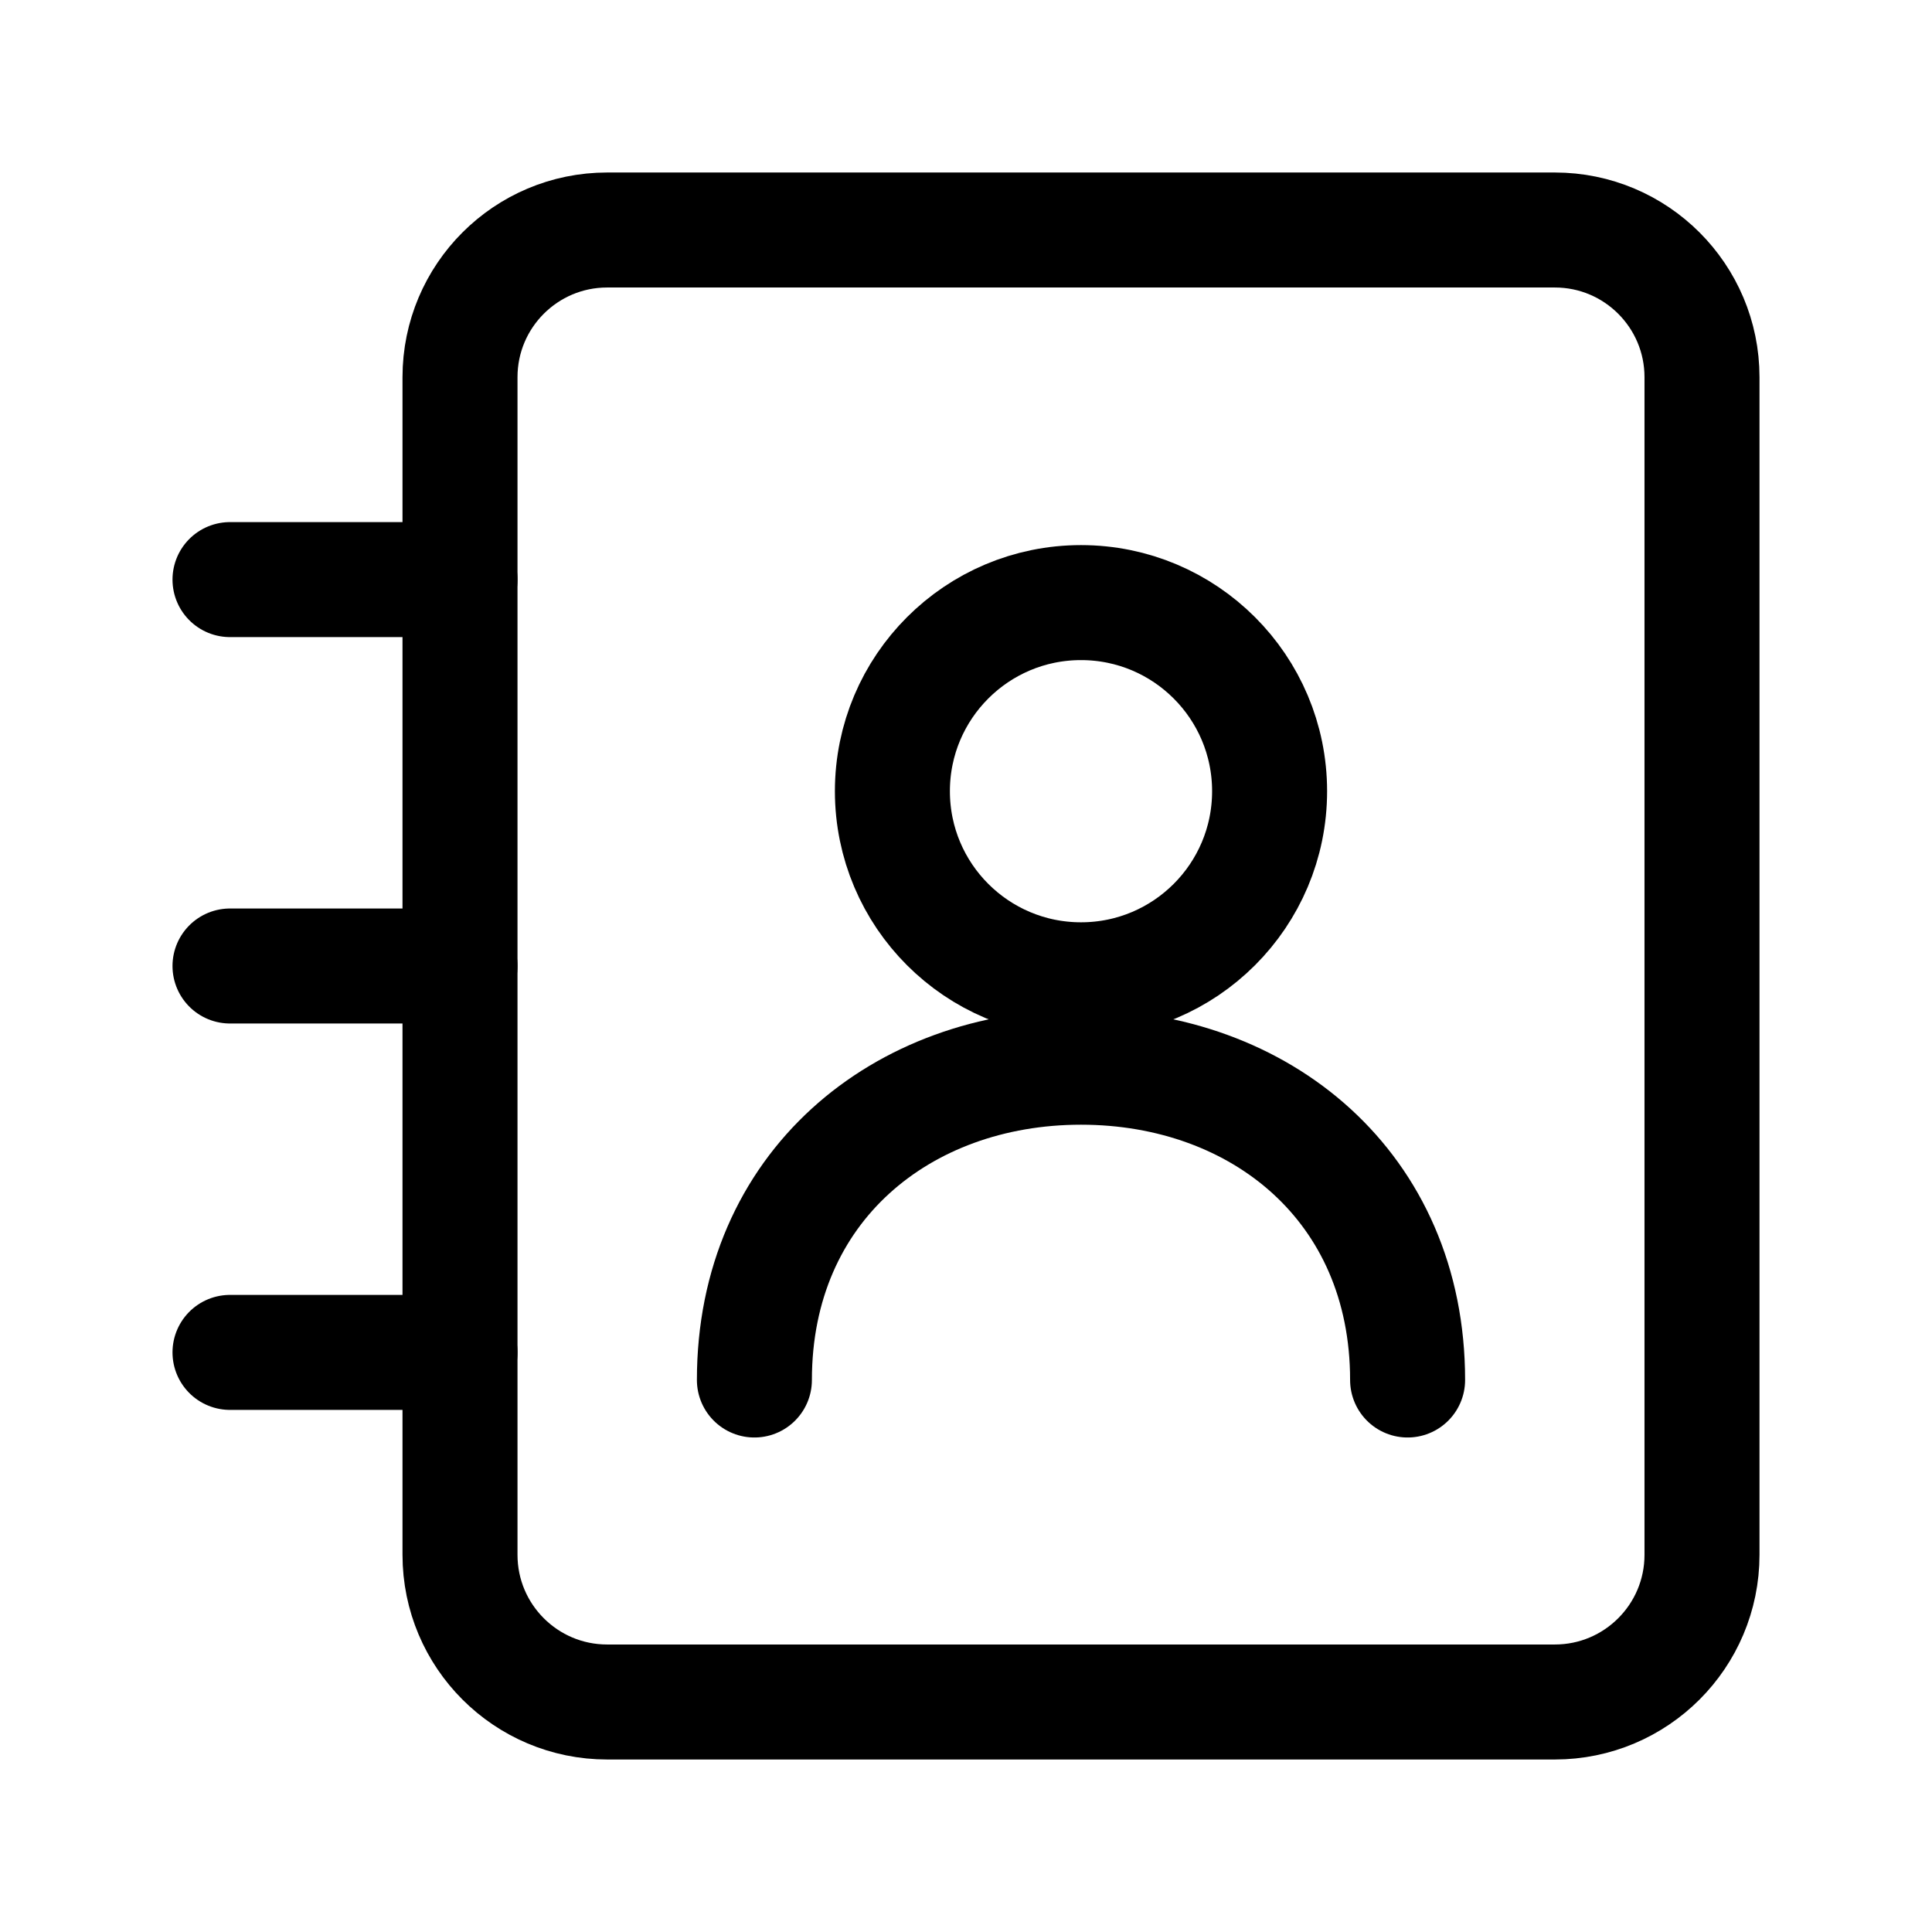
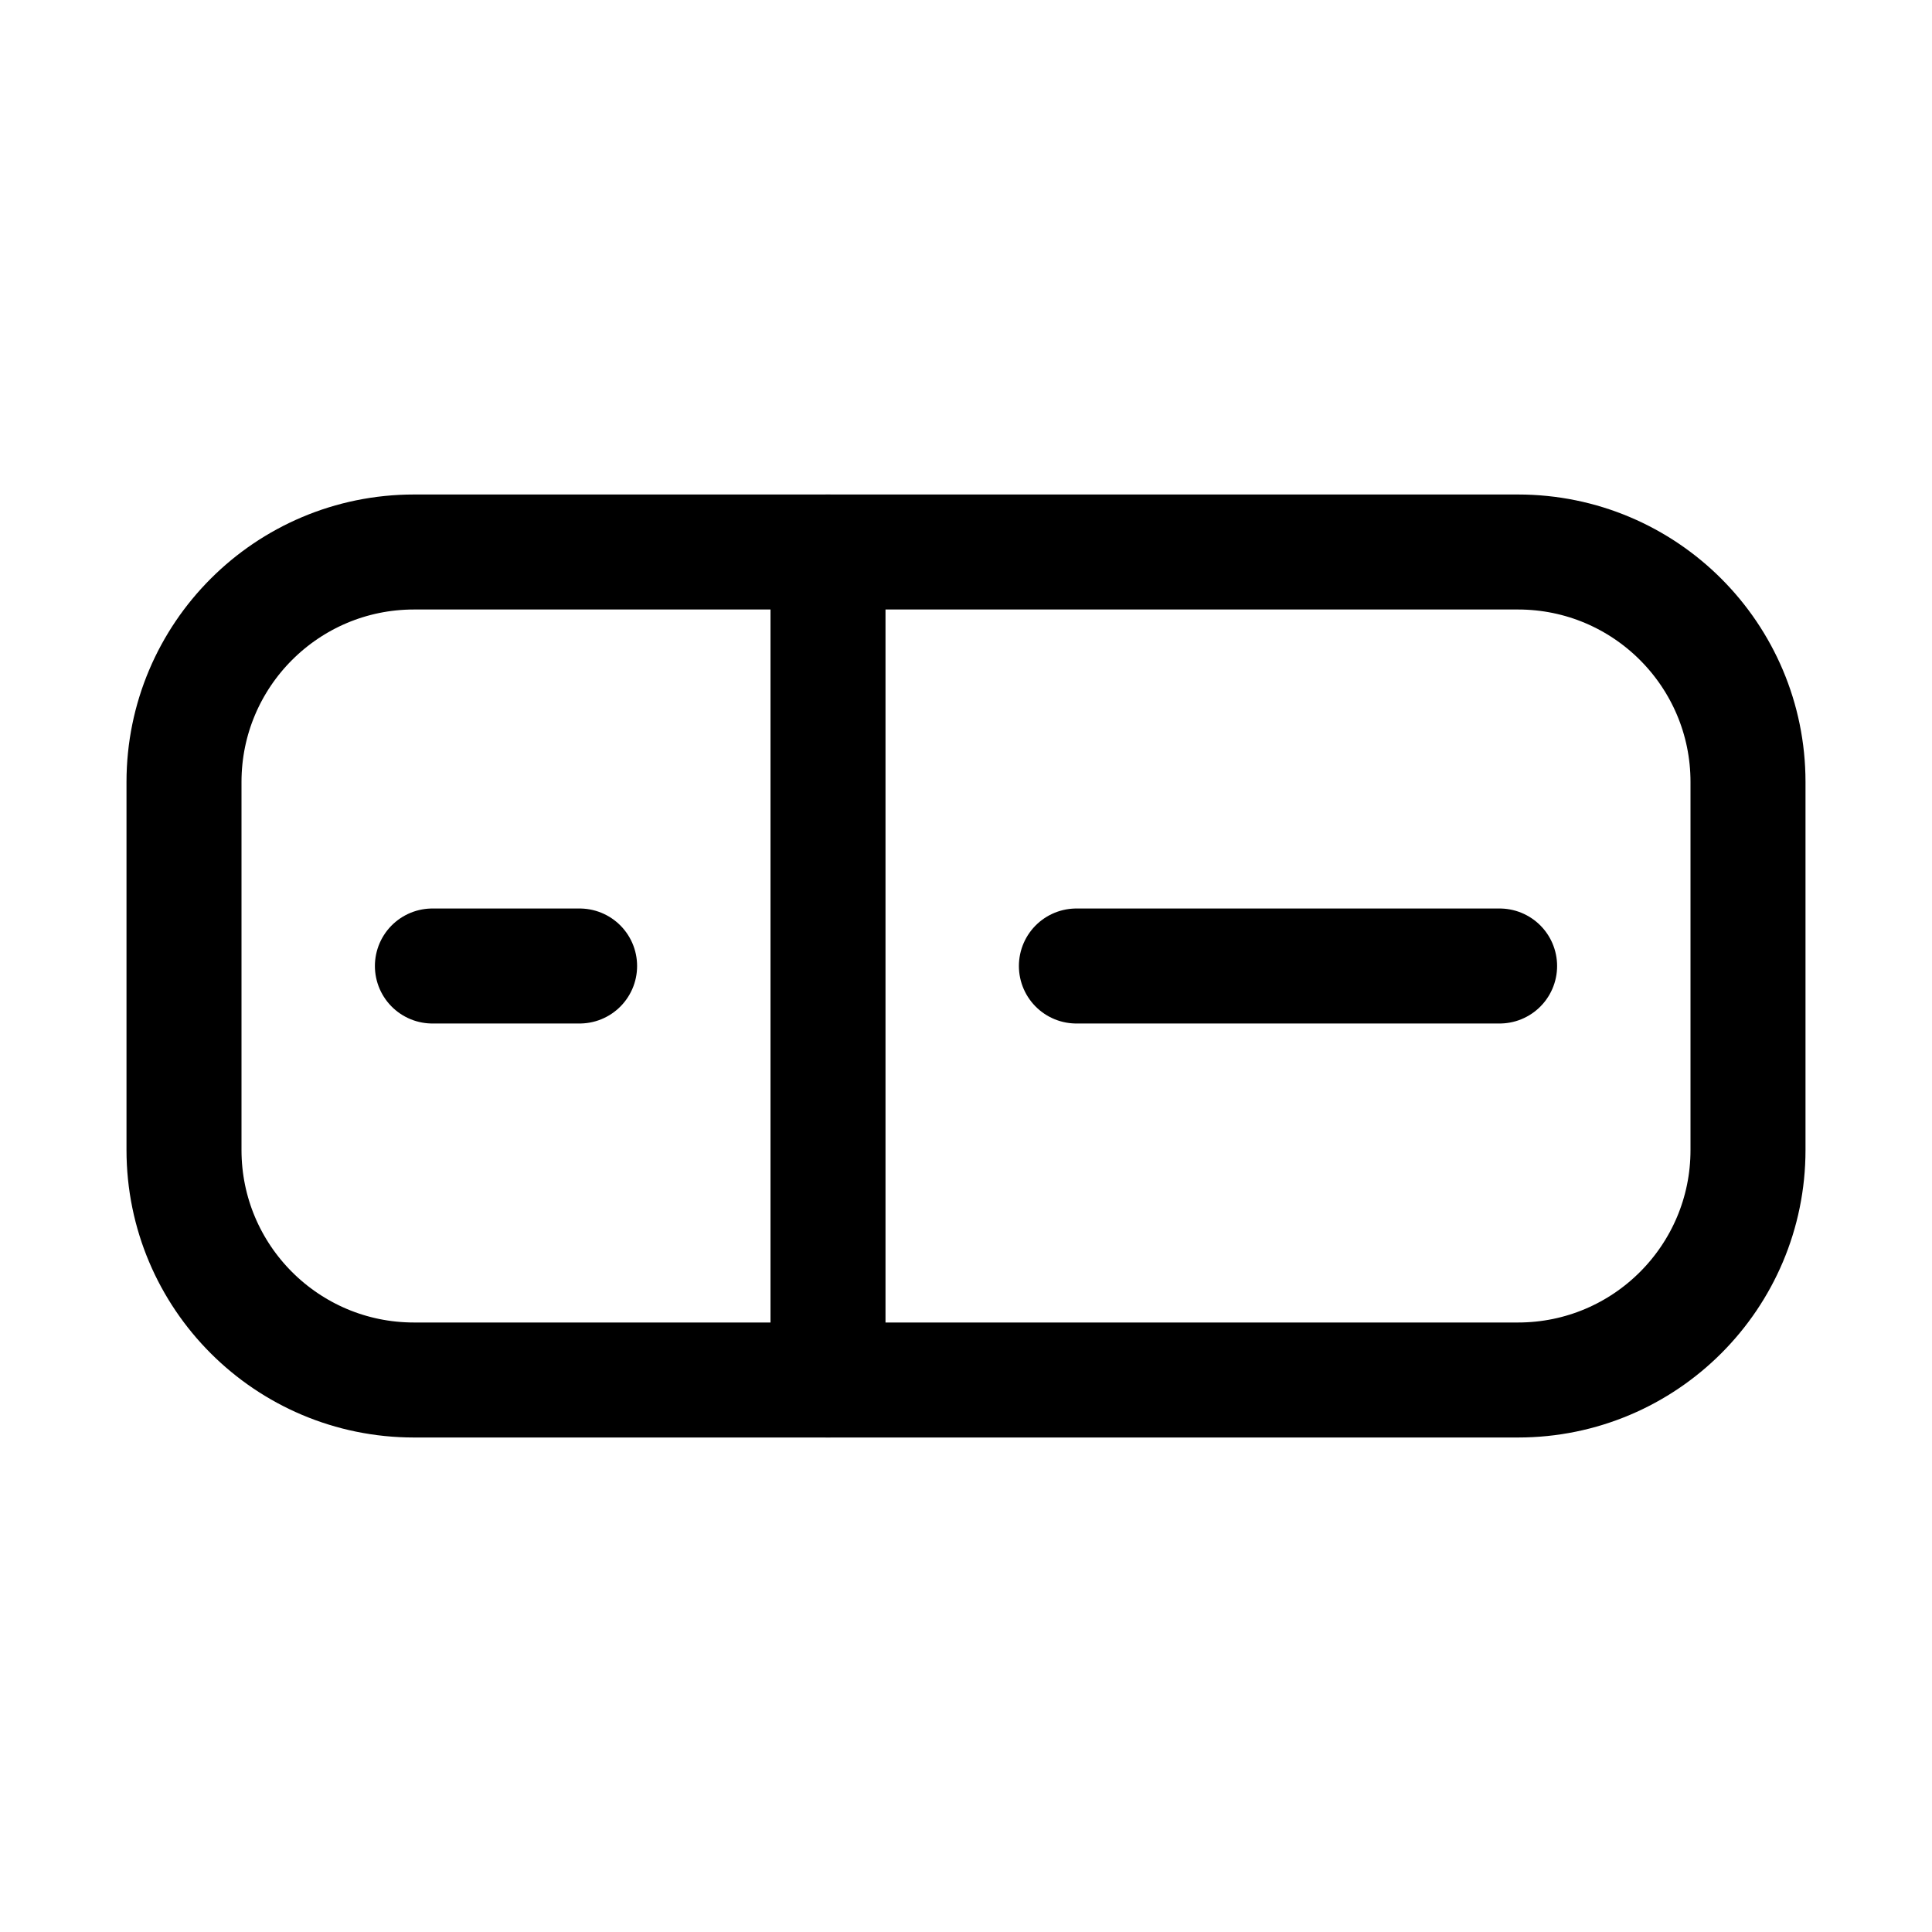
<svg xmlns="http://www.w3.org/2000/svg" width="21" height="21" version="1.1" viewBox="0 0 21 21">
  <g fill="none" stroke="#000" stroke-linecap="round" stroke-linejoin="round" stroke-width="1.25">
-     <rect x="5" y="2.5" width="13.5" height="16" rx="1.6" />
-     <path d="m2.5 6.3h2.5" />
-     <path d="m2.5 10.5h2.5" />
-     <path d="m2.5 14.7h2.5" />
-     <circle cx="11.75" cy="8.6" r="2.05" />
-     <path d="m8.2 15c0-2.1 1.6-3.4 3.55-3.4s3.55 1.3 3.55 3.4" />
+     <rect x="2" y="6" width="17" height="9" rx="2.5" />
+     <path d="m9 6v9" />
+     <path d="m4.7 10.5h1.6" />
+     <path d="m11.7 10.5h4.6" />
  </g>
</svg>
